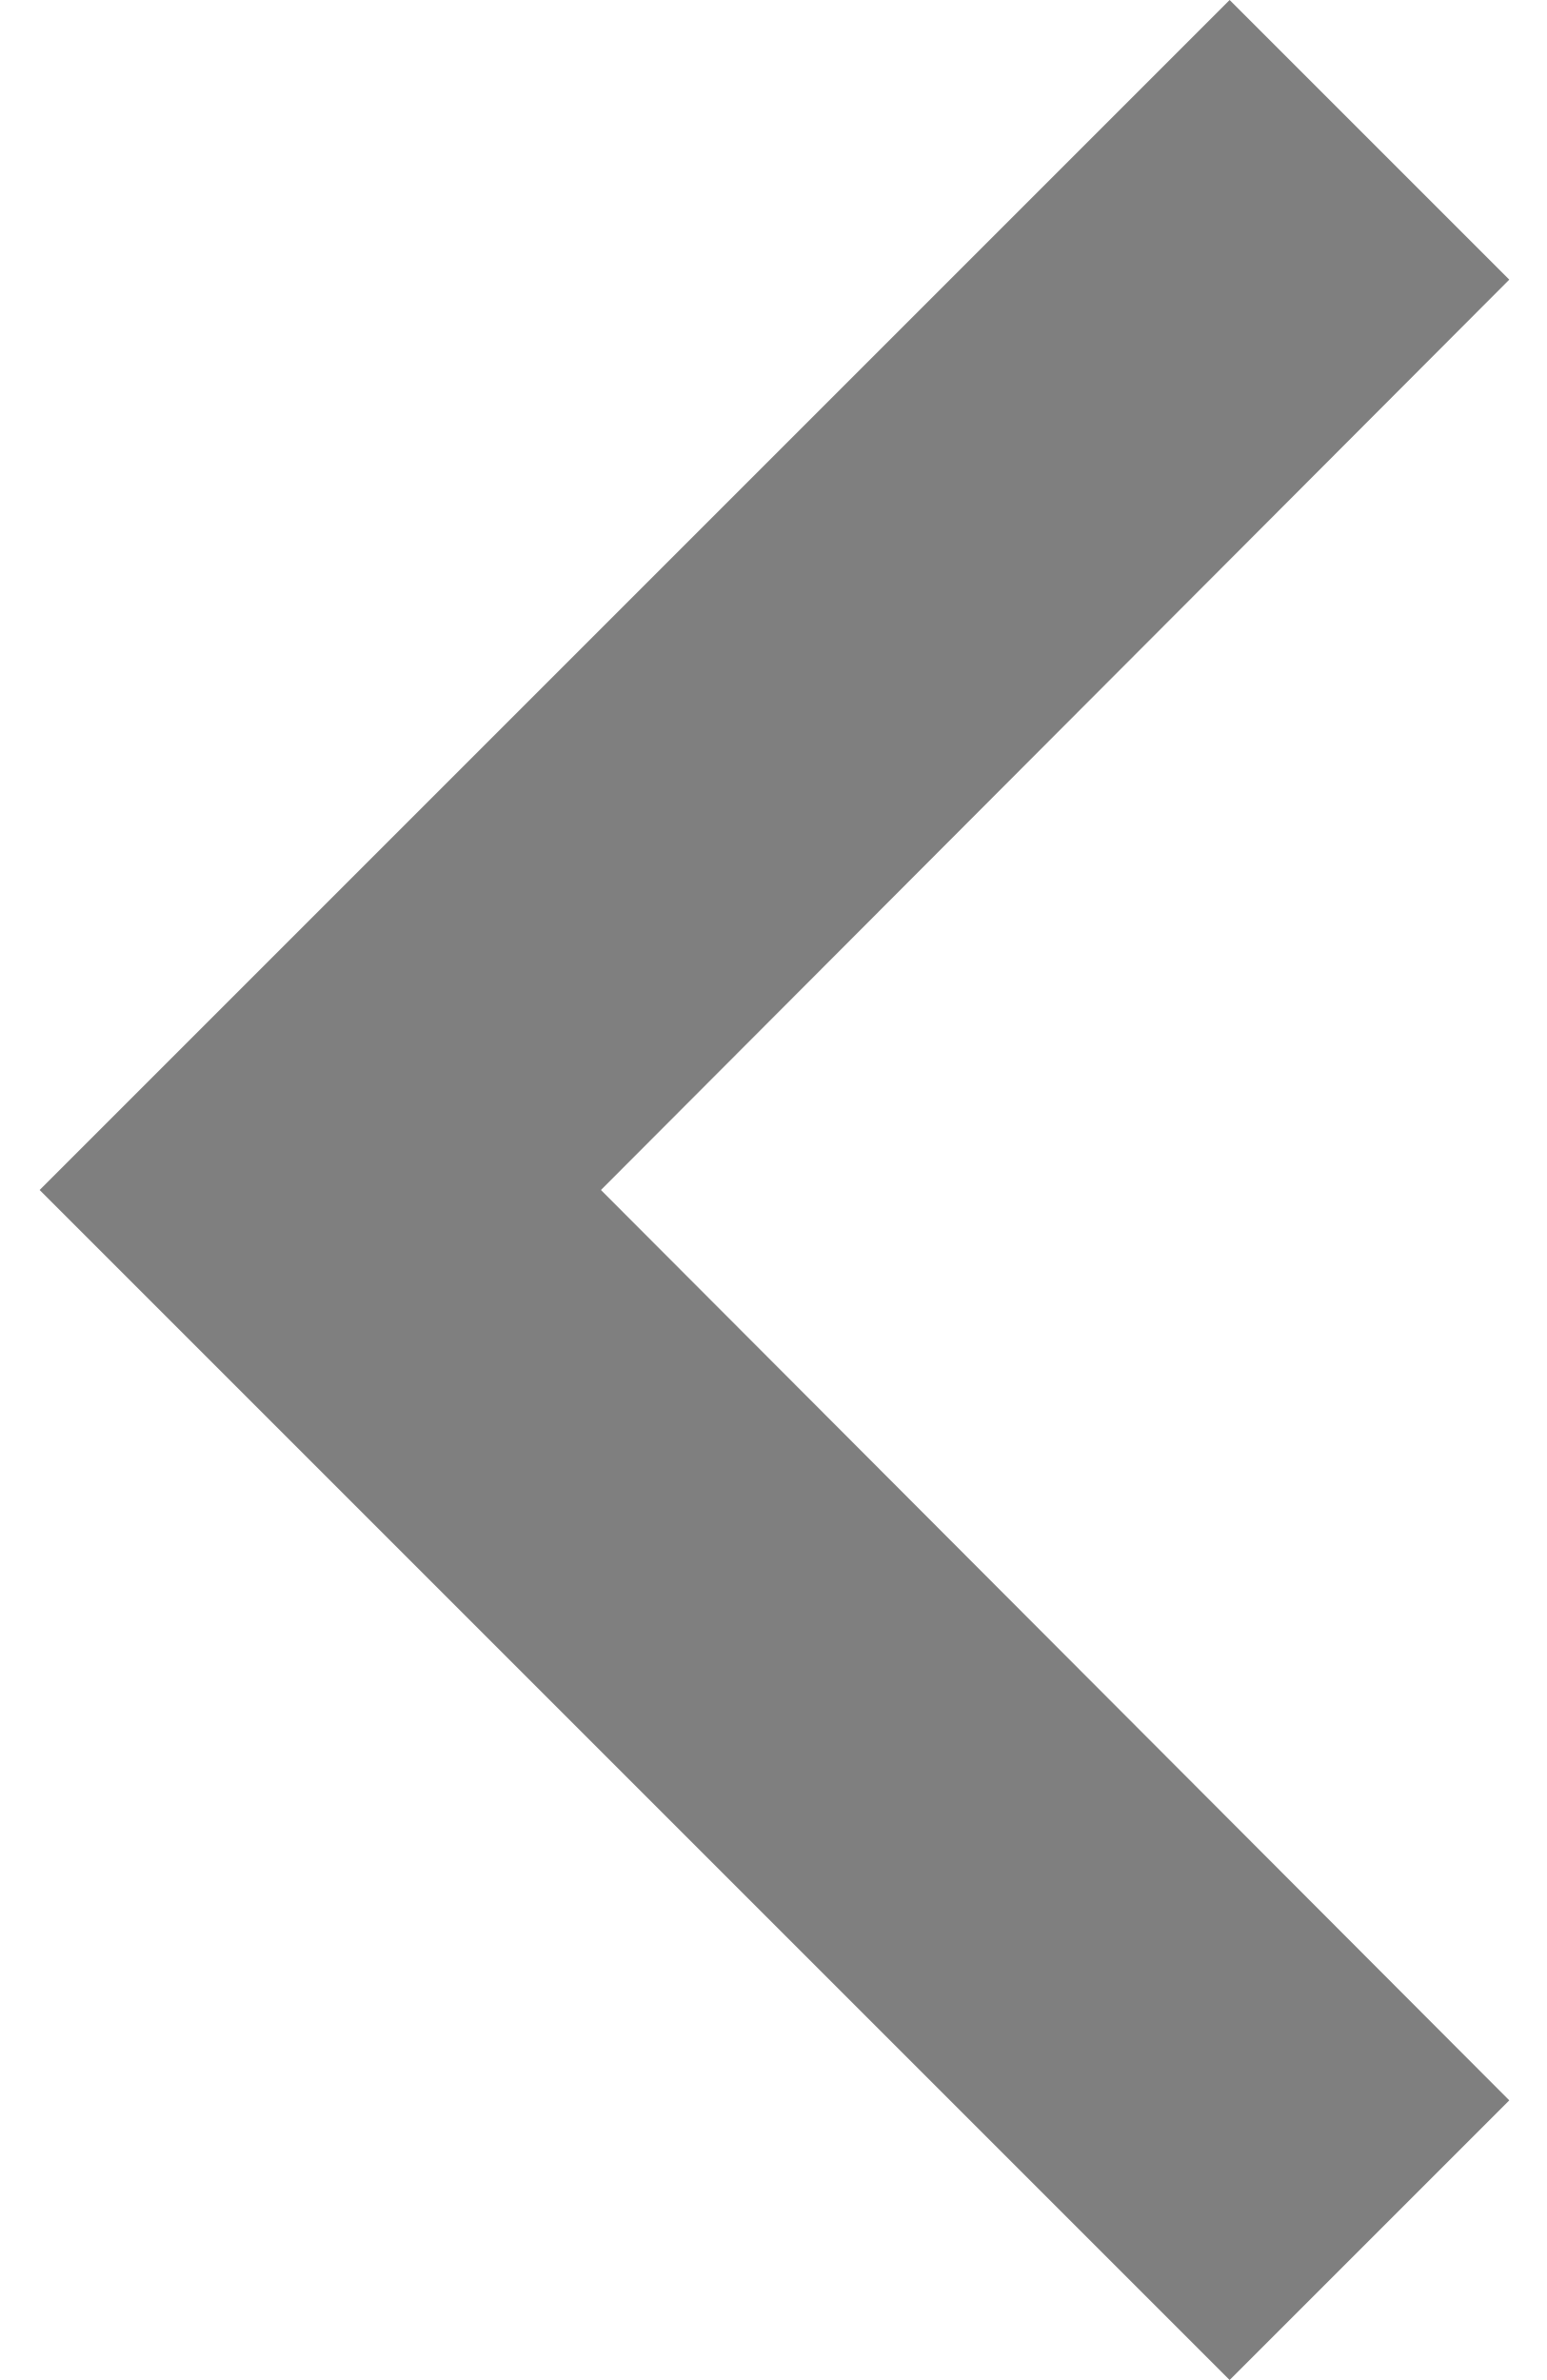
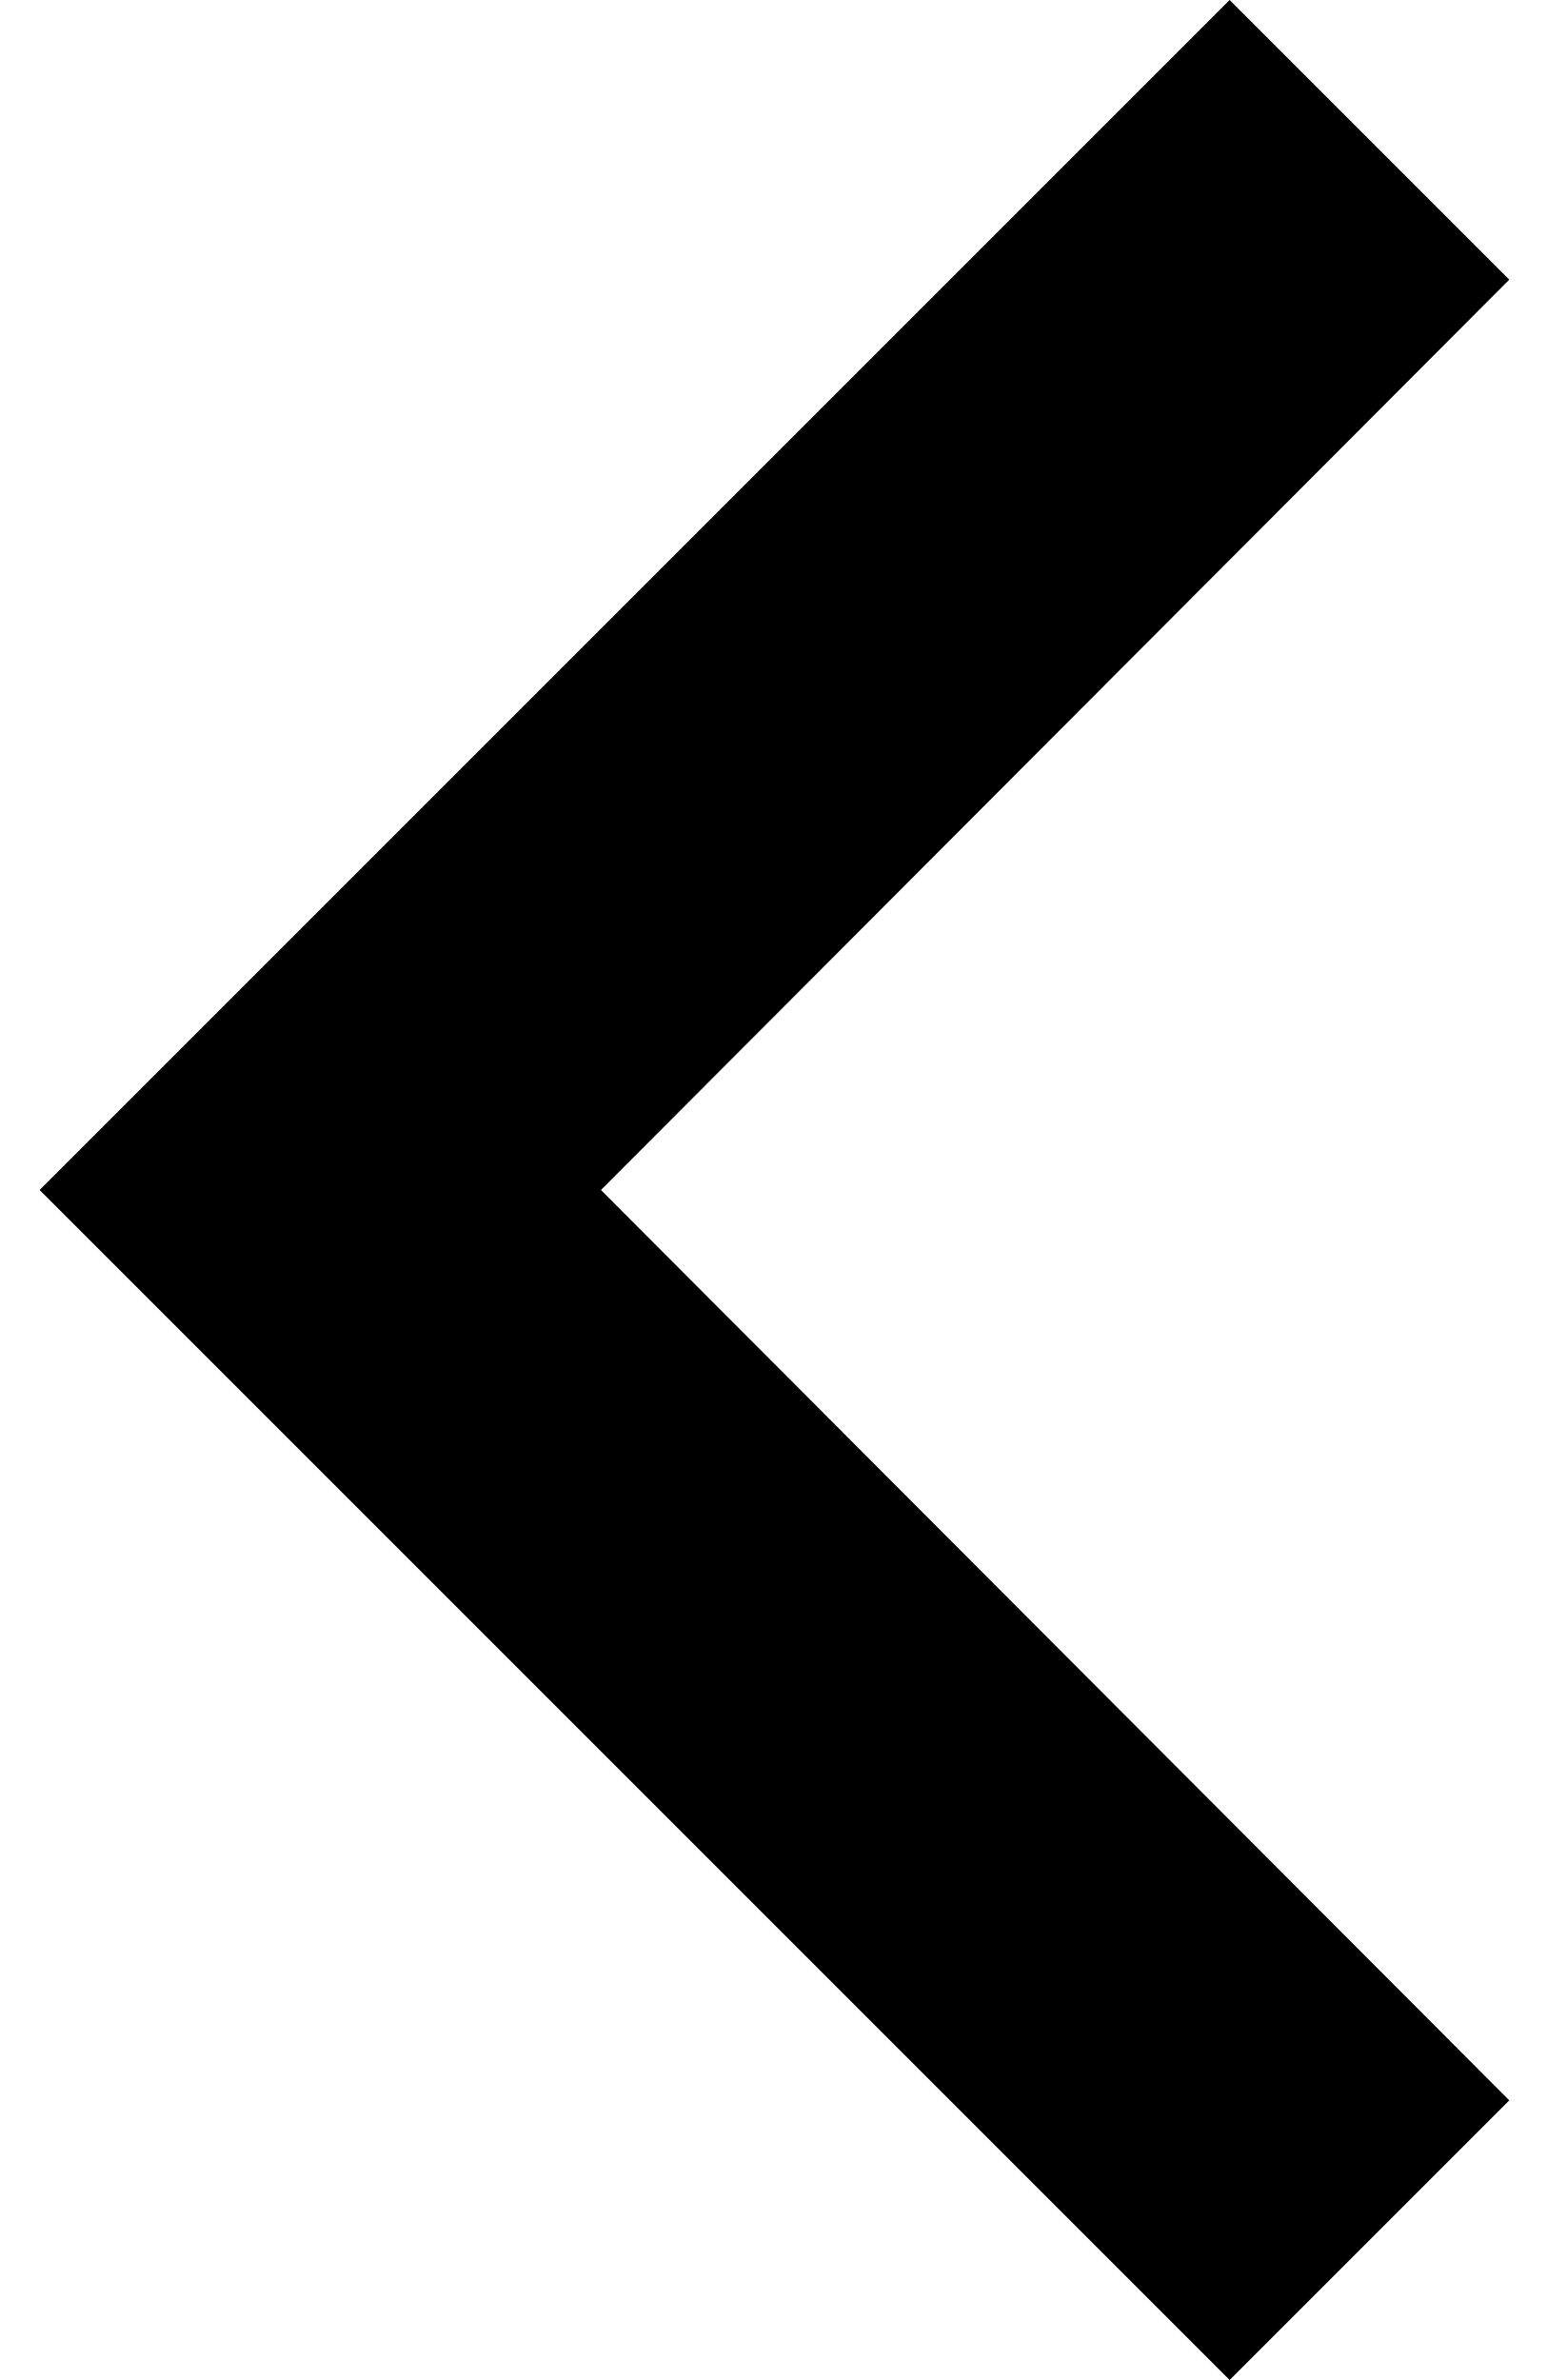
<svg xmlns="http://www.w3.org/2000/svg" xmlns:xlink="http://www.w3.org/1999/xlink" width="13" height="20" viewBox="0 0 13 20">
  <defs>
    <path id="s7a2a" d="M336.683 2805.65l-7.633-7.65 7.633-7.65-2.35-2.35-10 10 10 10z" />
  </defs>
  <g>
-     <g opacity=".5" transform="translate(-324 -2788)">
+     <g transform="translate(-324 -2788)">
      <use xlink:href="#s7a2a" />
    </g>
  </g>
</svg>
